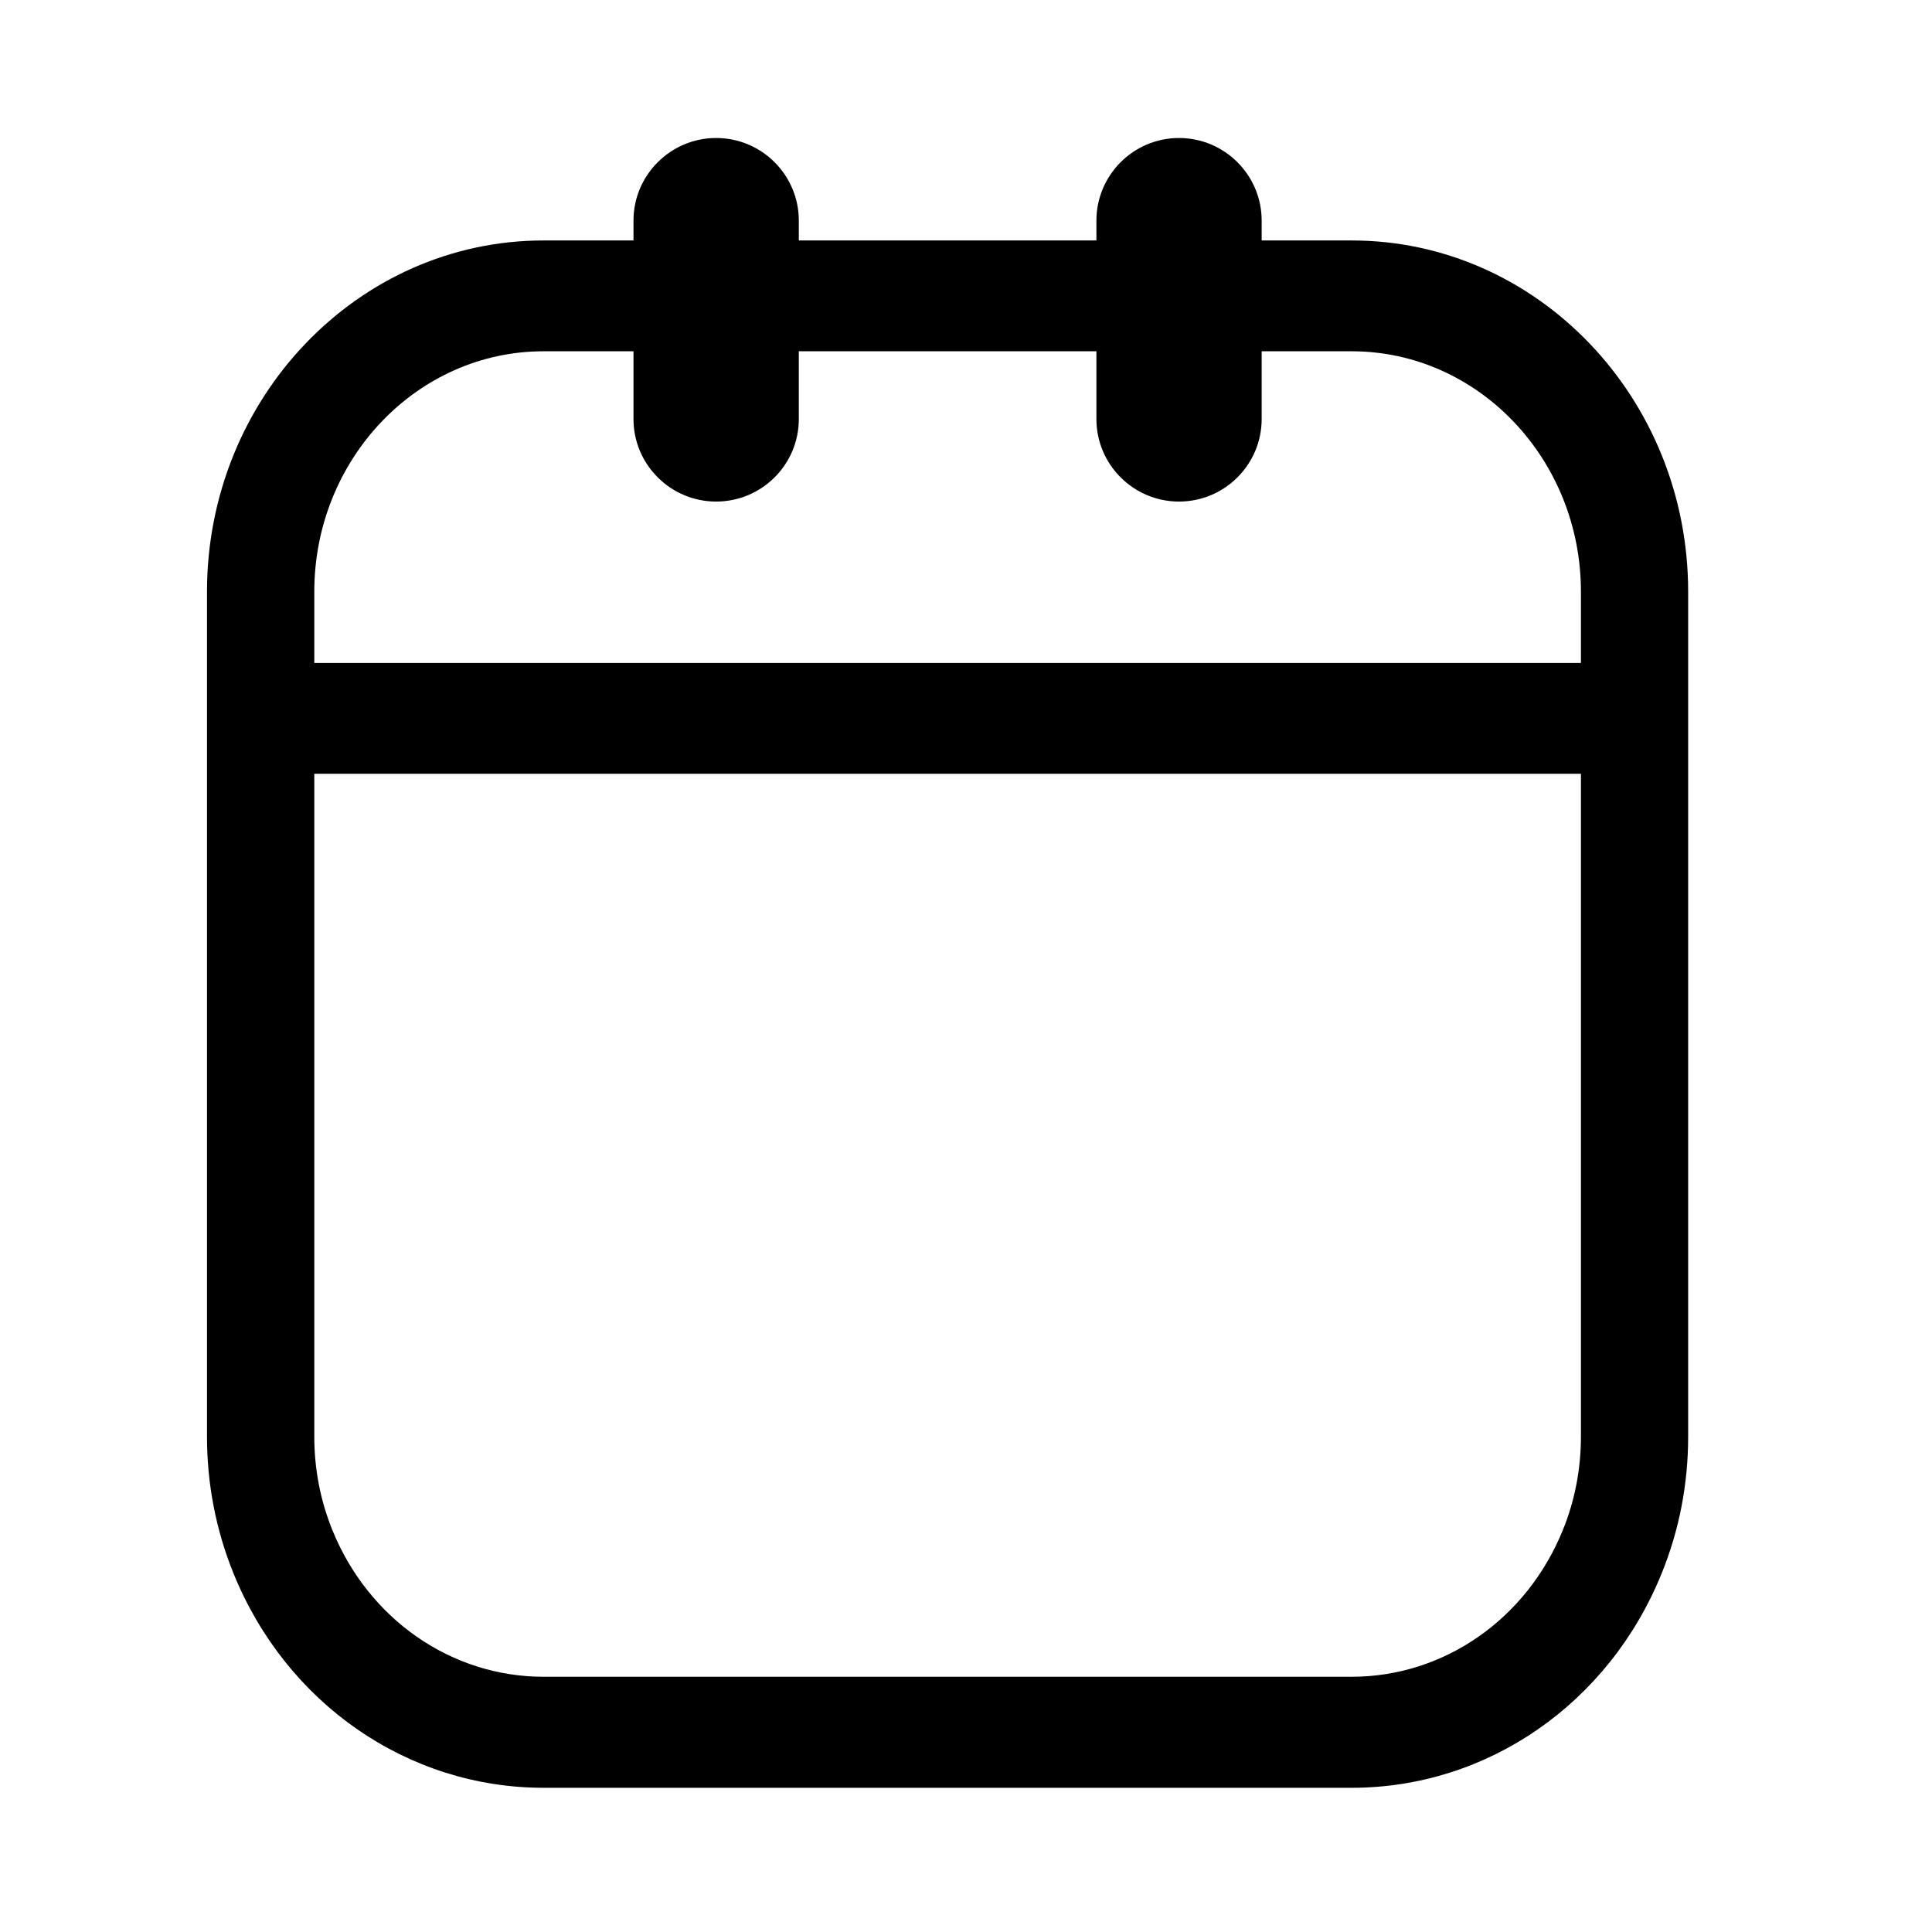
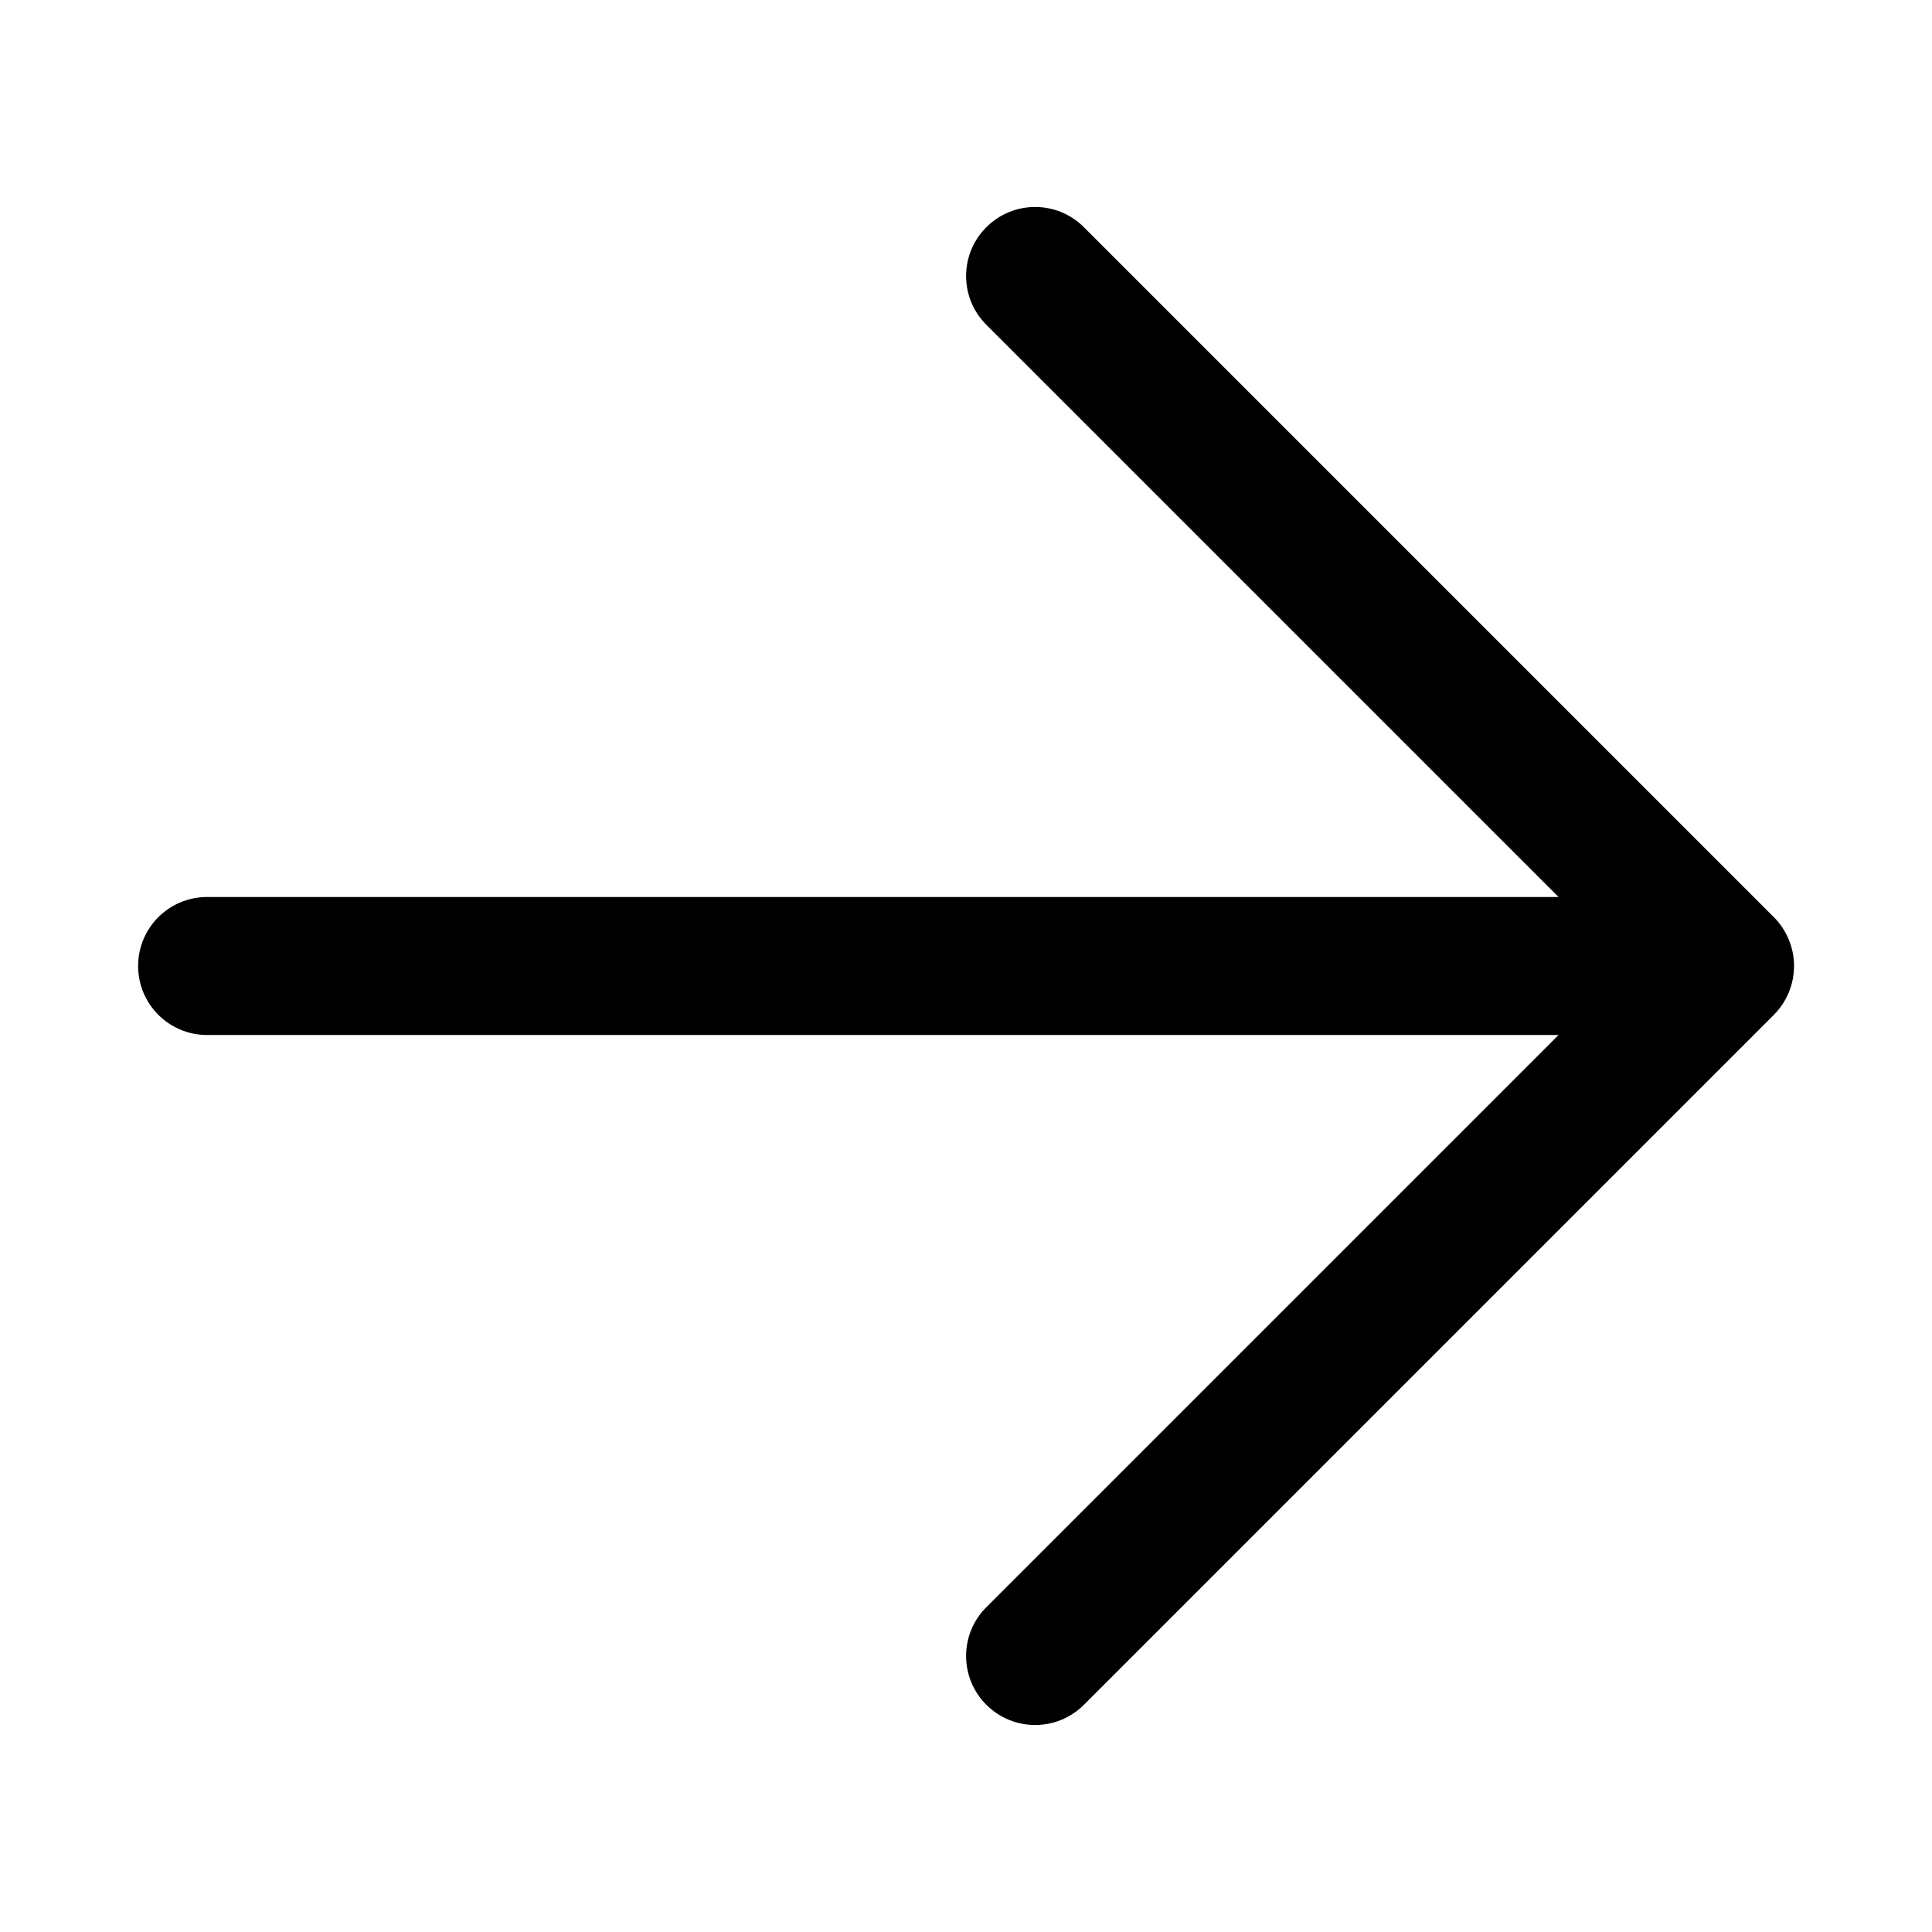
<svg xmlns="http://www.w3.org/2000/svg" width="28px" height="28px" viewBox="0 0 28 28" version="1.1">
  <defs />
  <g id="Android" stroke="none" stroke-width="1" fill="none" fill-rule="evenodd">
    <g id="arrow-right" fill="#000000">
-       <path d="M4.555,9.608 L22.912,9.608 L22.912,8.575 C22.912,6.655 21.422,5.091 19.59,5.091 L18.285,5.091 L18.285,6.073 C18.285,6.733 17.748,7.269 17.087,7.269 C16.427,7.269 15.89,6.733 15.89,6.073 L15.89,5.091 L11.577,5.091 L11.577,6.073 C11.577,6.733 11.04,7.269 10.379,7.269 C9.719,7.269 9.181,6.733 9.181,6.073 L9.181,5.091 L7.877,5.091 C6.045,5.091 4.555,6.655 4.555,8.575 L4.555,9.608 Z M4.555,11.214 L4.555,20.82 C4.555,21.29 4.643,21.747 4.817,22.175 C5.34,23.466 6.541,24.301 7.877,24.301 L19.59,24.301 C20.926,24.301 22.126,23.466 22.65,22.175 C22.824,21.747 22.912,21.29 22.912,20.82 L22.912,11.214 L4.555,11.214 Z M19.59,25.91 L7.877,25.91 C5.911,25.91 4.147,24.689 3.382,22.798 C3.129,22.171 3,21.506 3,20.82 L3,8.575 C3,5.767 5.188,3.485 7.877,3.485 L9.181,3.485 L9.181,3.197 C9.181,2.537 9.719,2 10.379,2 C11.04,2 11.577,2.537 11.577,3.197 L11.577,3.485 L15.89,3.485 L15.89,3.197 C15.89,2.537 16.427,2 17.087,2 C17.748,2 18.285,2.537 18.285,3.197 L18.285,3.485 L19.59,3.485 C22.279,3.485 24.466,5.767 24.466,8.575 L24.466,20.82 C24.466,21.506 24.338,22.171 24.084,22.798 C23.32,24.689 21.556,25.91 19.59,25.91 L19.59,25.91 Z" id="Fill-1" />
+       <path d="M25,13 L5.414,13 L13.707,4.707 C14.098,4.316 14.098,3.684 13.707,3.293 C13.316,2.902 12.684,2.902 12.293,3.293 L2.294,13.292 C2.202,13.384 2.128,13.495 2.077,13.618 C1.976,13.862 1.976,14.138 2.077,14.382 C2.128,14.505 2.202,14.616 2.294,14.708 L12.293,24.707 C12.488,24.902 12.744,25 13,25 C13.256,25 13.512,24.902 13.707,24.707 C14.098,24.316 14.098,23.684 13.707,23.293 L5.414,15 L25,15 C25.553,15 26,14.553 26,14 C26,13.447 25.553,13 25,13" id="Fill-1" transform="translate(14.00088, 13.99987) scale(-1, 1) translate(-14.00088, -13.99987) " />
    </g>
  </g>
</svg>
